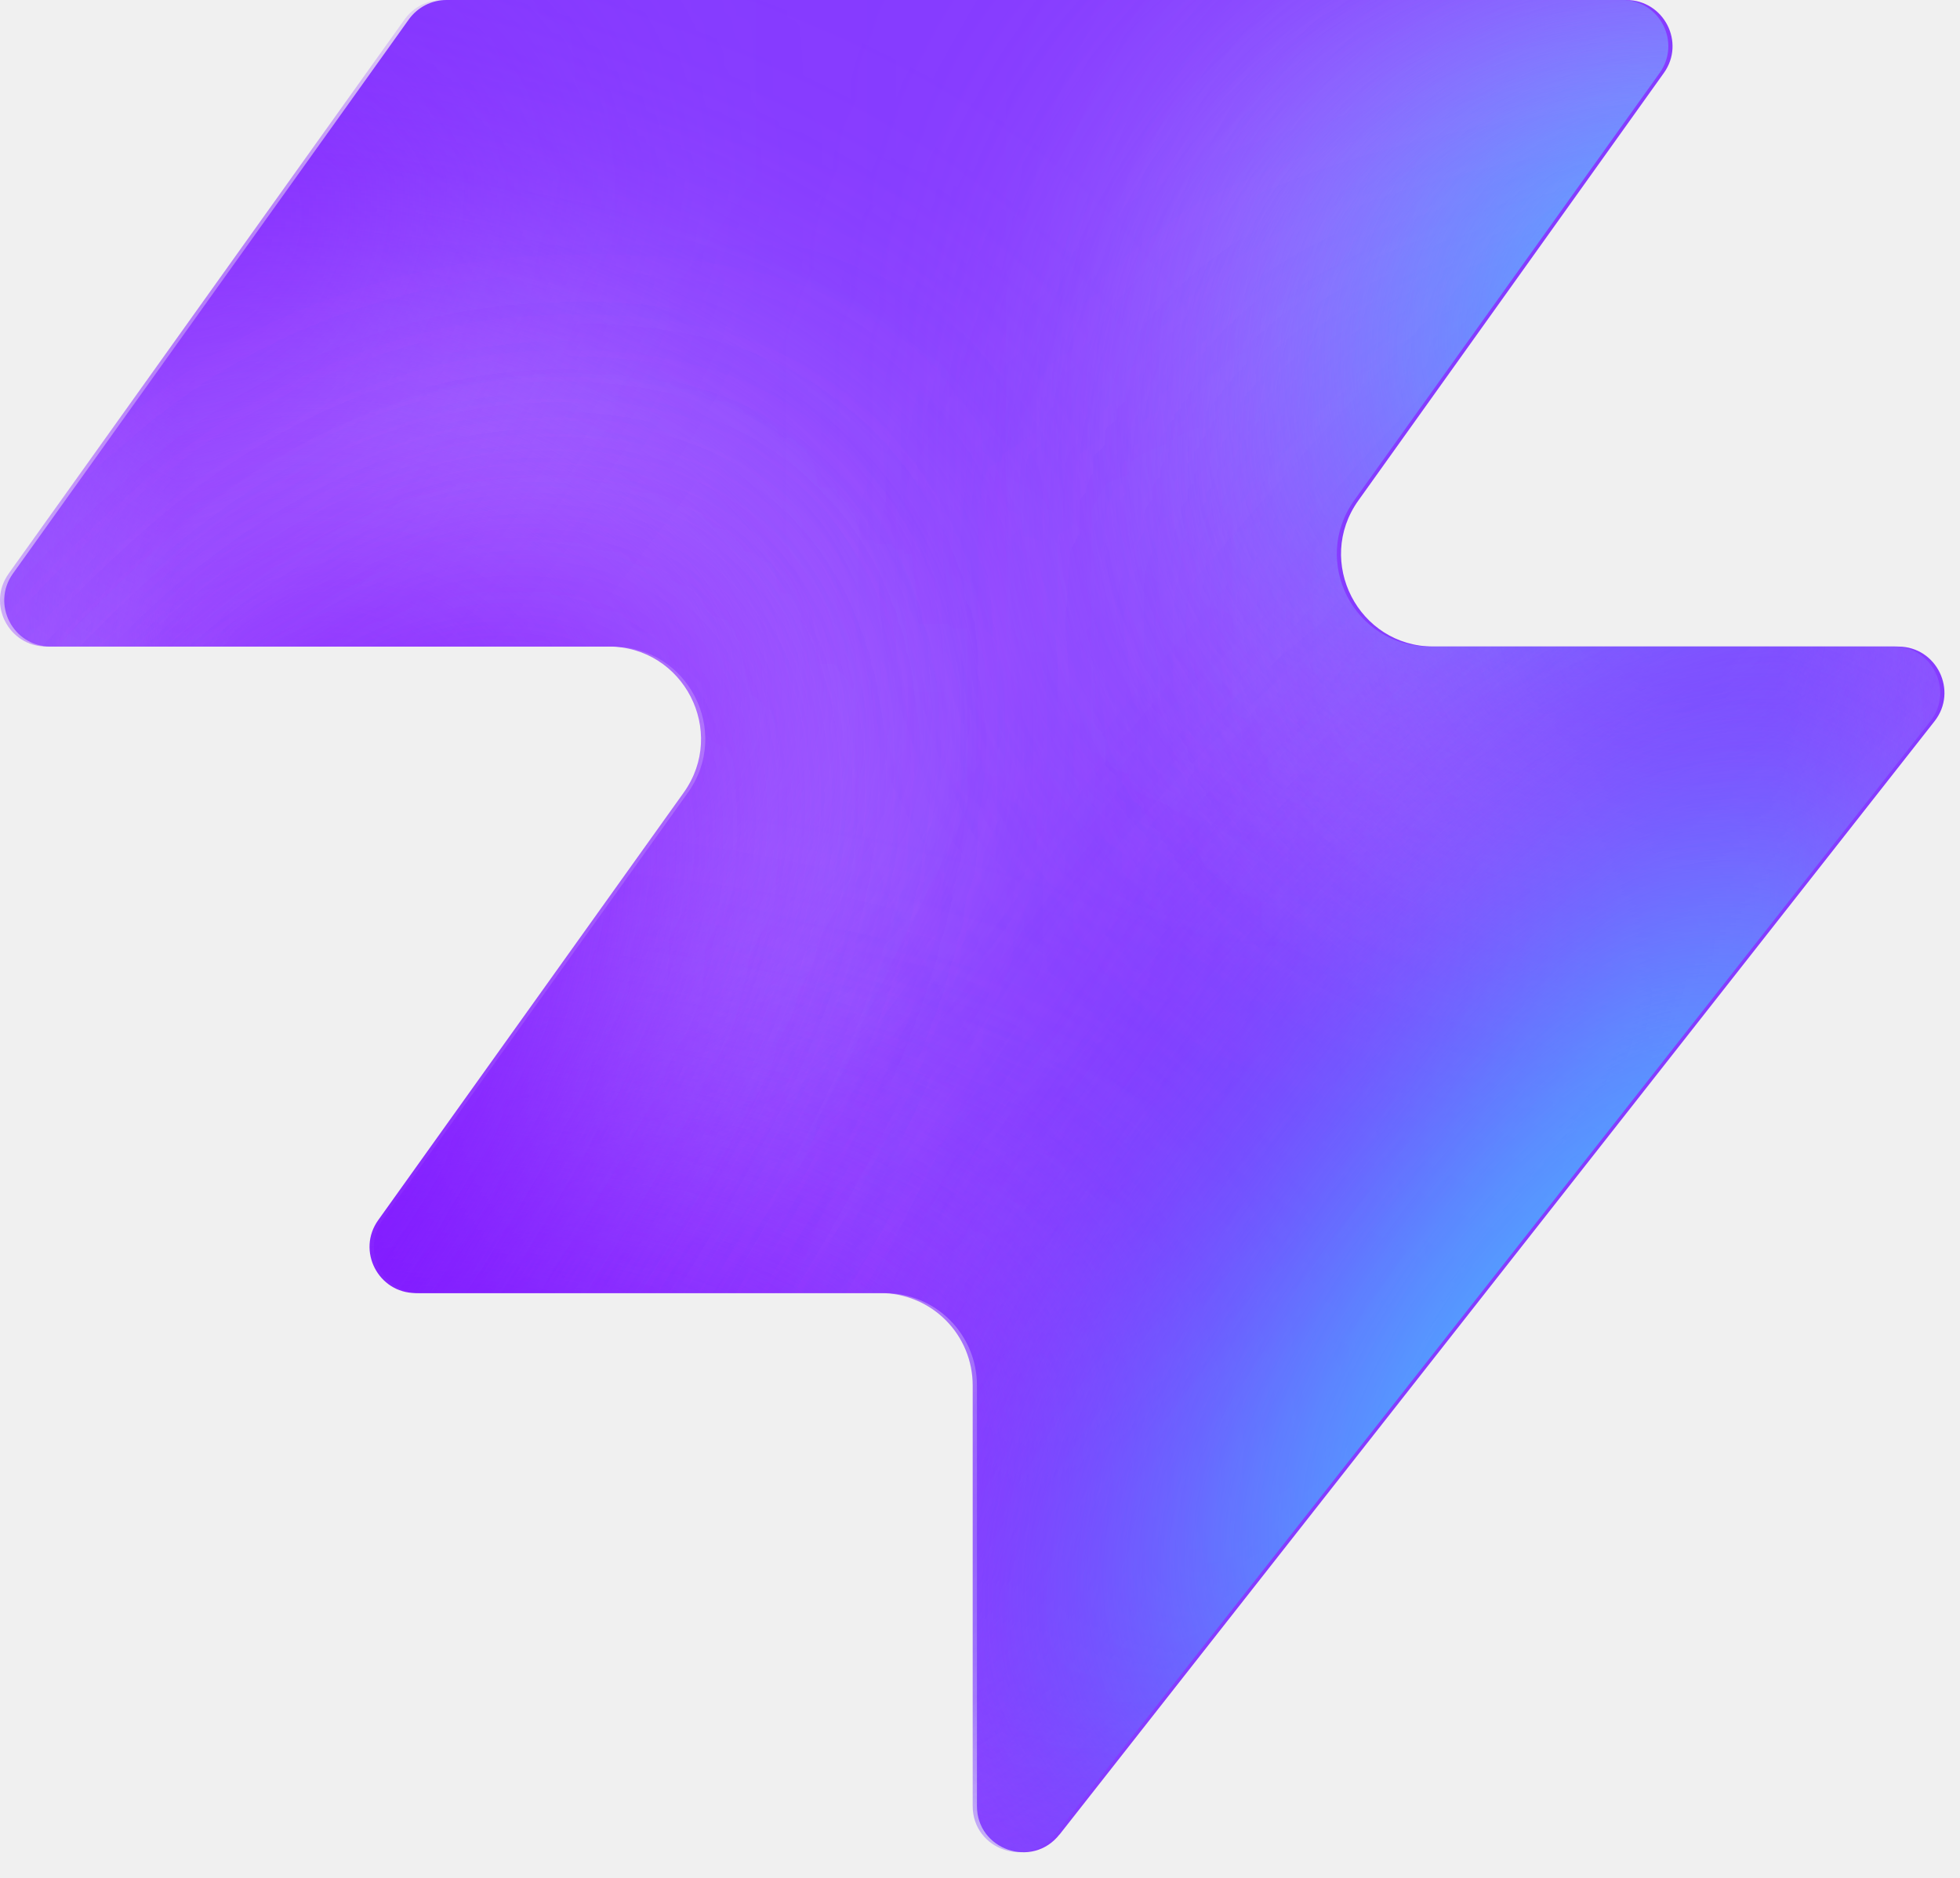
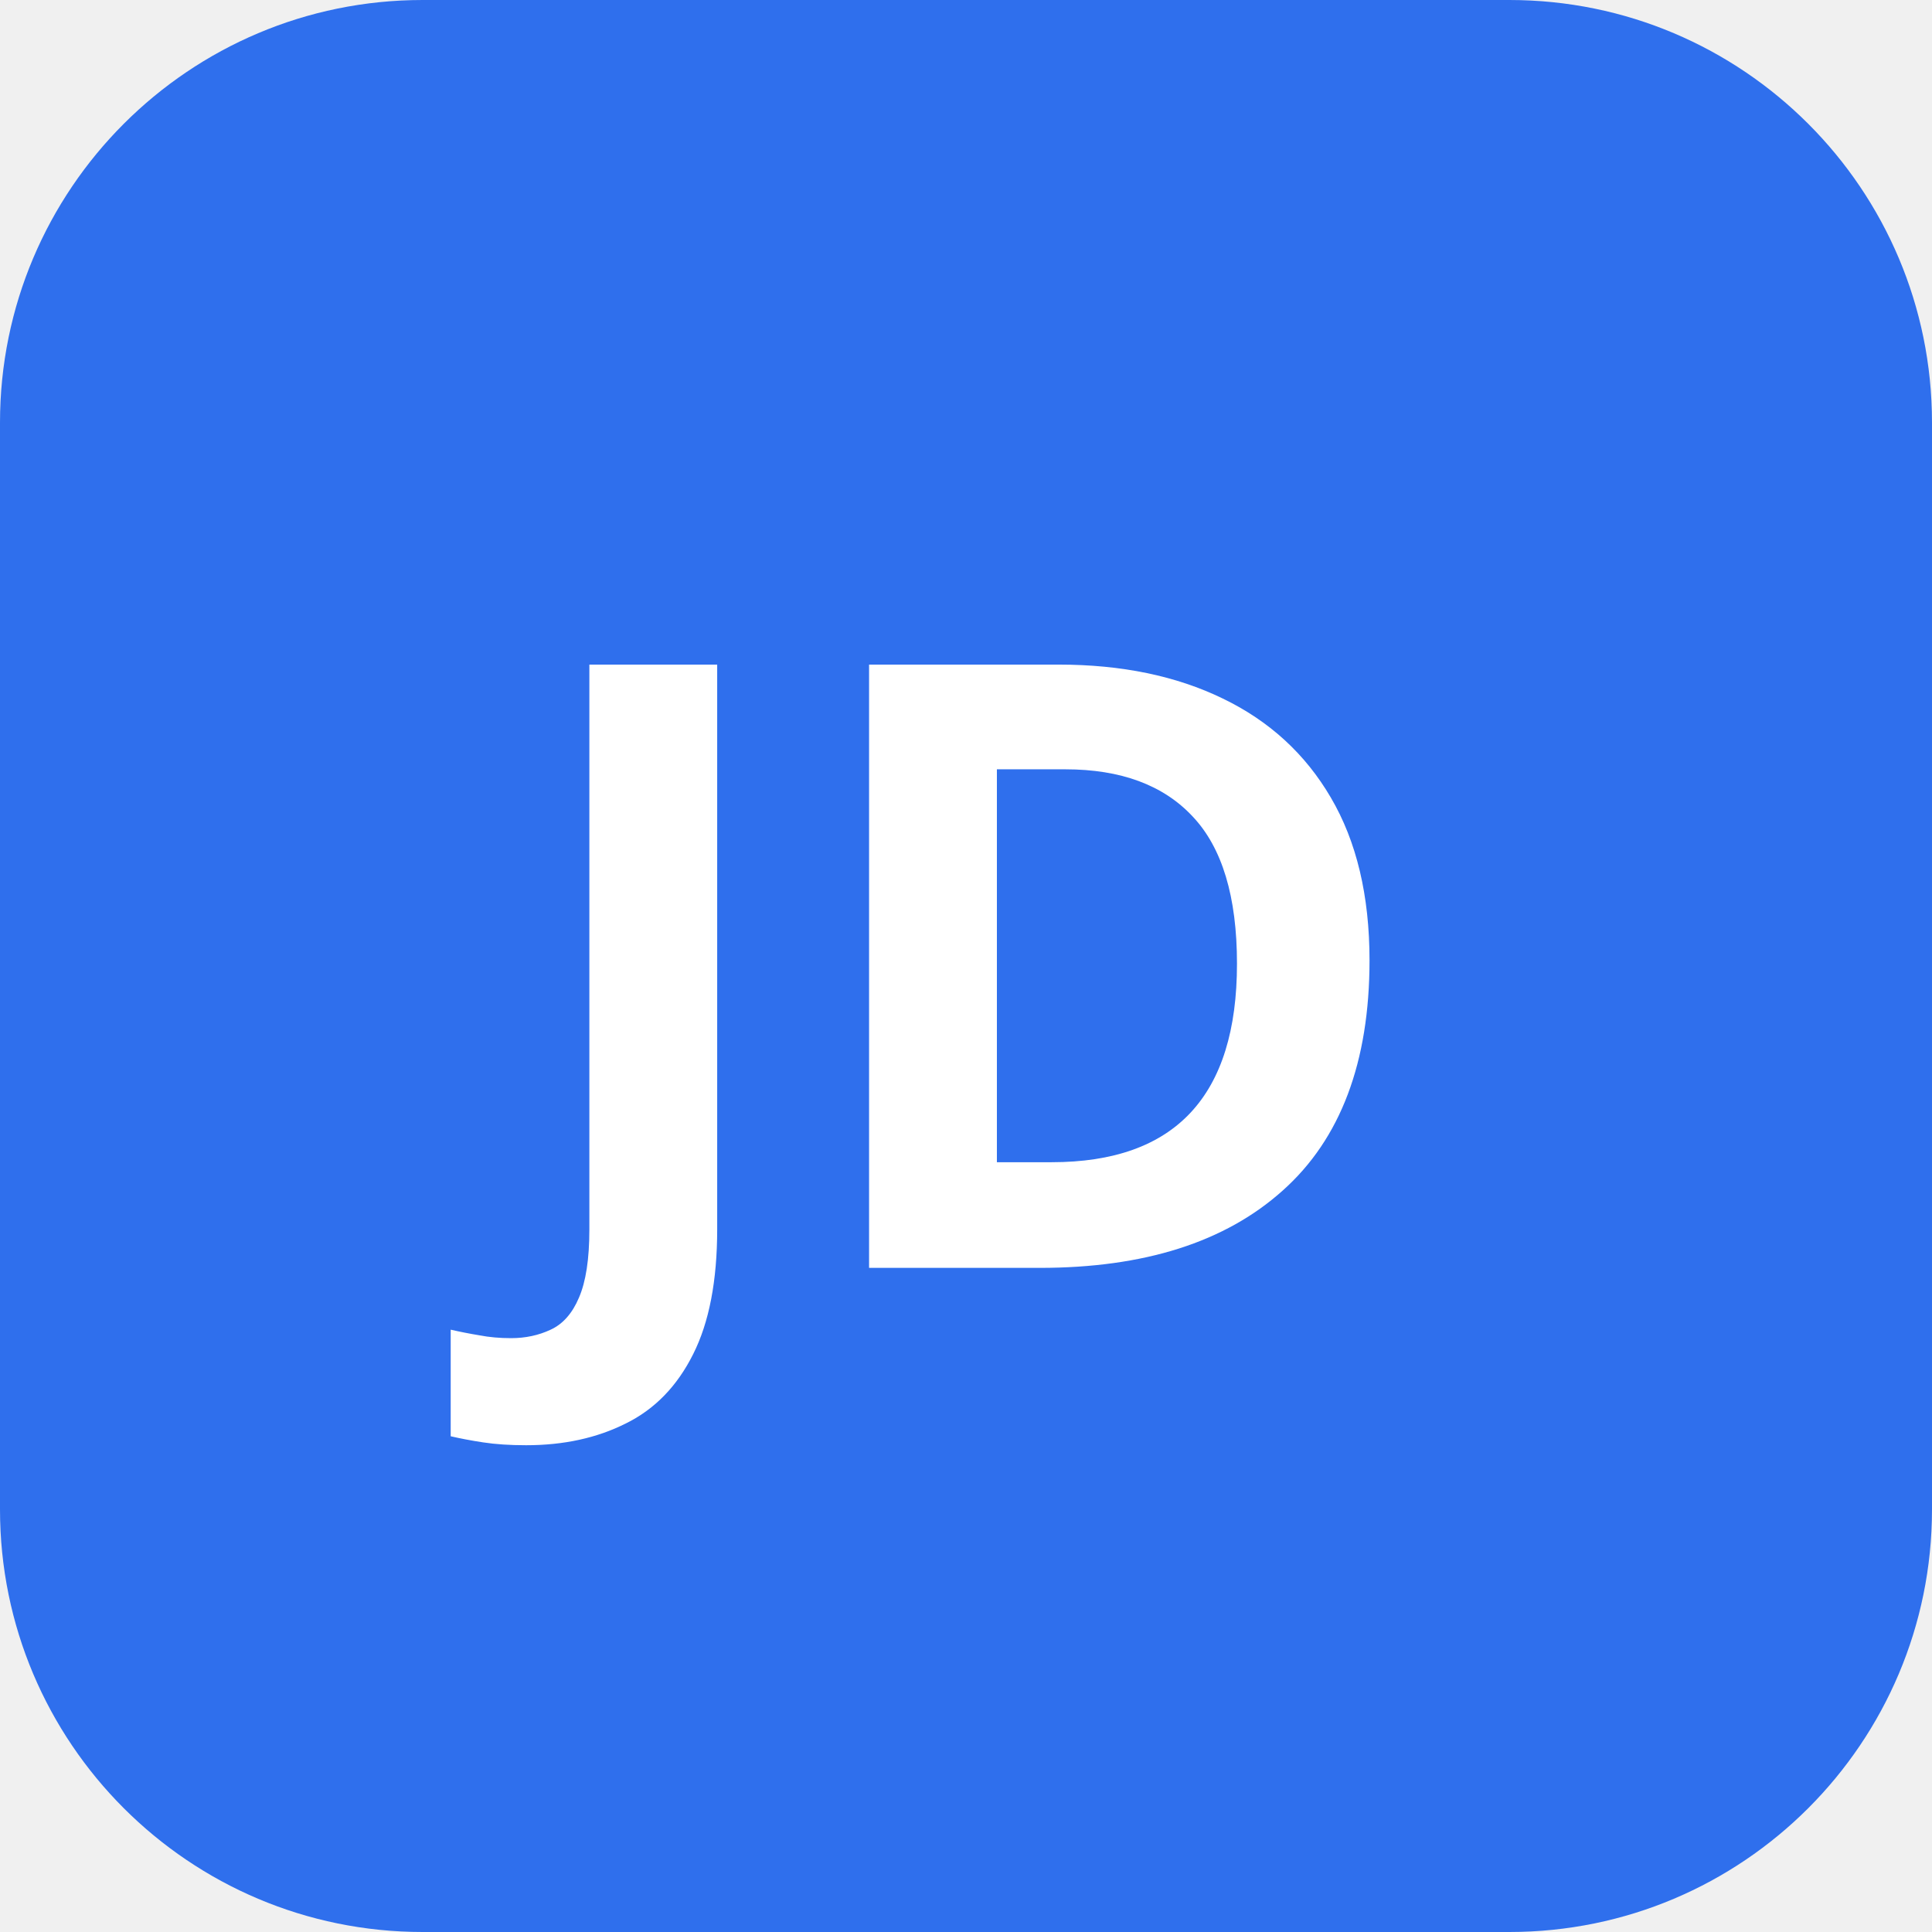
- <svg xmlns="http://www.w3.org/2000/svg" width="48" height="46" fill="none" viewBox="0 0 48 46">
-   <path fill="#863bff" d="M25.946 44.938c-.664.845-2.021.375-2.021-.698V33.937a2.26 2.26 0 0 0-2.262-2.262H10.287c-.92 0-1.456-1.04-.92-1.788l7.48-10.471c1.07-1.497 0-3.578-1.842-3.578H1.237c-.92 0-1.456-1.04-.92-1.788L10.013.474c.214-.297.556-.474.92-.474h28.894c.92 0 1.456 1.04.92 1.788l-7.48 10.471c-1.07 1.498 0 3.579 1.842 3.579h11.377c.943 0 1.473 1.088.89 1.83L25.947 44.94z" style="fill:#863bff;fill:color(display-p3 .525 .23 1);fill-opacity:1" />
-   <mask id="a" width="48" height="46" x="0" y="0" maskUnits="userSpaceOnUse" style="mask-type:alpha">
-     <path fill="#000" d="M25.842 44.938c-.664.844-2.021.375-2.021-.698V33.937a2.26 2.26 0 0 0-2.262-2.262H10.183c-.92 0-1.456-1.04-.92-1.788l7.48-10.471c1.07-1.498 0-3.579-1.842-3.579H1.133c-.92 0-1.456-1.04-.92-1.787L9.91.473c.214-.297.556-.474.92-.474h28.894c.92 0 1.456 1.04.92 1.788l-7.48 10.471c-1.07 1.498 0 3.578 1.842 3.578h11.377c.943 0 1.473 1.088.89 1.832L25.843 44.94z" style="fill:#000;fill-opacity:1" />
-   </mask>
-   <g mask="url(#a)">
-     <g filter="url(#b)">
-       <ellipse cx="5.508" cy="14.704" fill="#ede6ff" rx="5.508" ry="14.704" style="fill:#ede6ff;fill:color(display-p3 .927 .903 1);fill-opacity:1" transform="matrix(.00324 1 1 -.00324 -4.47 31.516)" />
-     </g>
-     <g filter="url(#c)">
-       <ellipse cx="10.399" cy="29.851" fill="#ede6ff" rx="10.399" ry="29.851" style="fill:#ede6ff;fill:color(display-p3 .927 .903 1);fill-opacity:1" transform="matrix(.00324 1 1 -.00324 -39.328 7.883)" />
-     </g>
-     <g filter="url(#d)">
-       <ellipse cx="5.508" cy="30.487" fill="#7e14ff" rx="5.508" ry="30.487" style="fill:#7e14ff;fill:color(display-p3 .492 .077 1);fill-opacity:1" transform="rotate(89.814 -25.913 -14.639)scale(1 -1)" />
-     </g>
-     <g filter="url(#e)">
-       <ellipse cx="5.508" cy="30.599" fill="#7e14ff" rx="5.508" ry="30.599" style="fill:#7e14ff;fill:color(display-p3 .492 .077 1);fill-opacity:1" transform="rotate(89.814 -32.644 -3.334)scale(1 -1)" />
-     </g>
-     <g filter="url(#f)">
-       <ellipse cx="5.508" cy="30.599" fill="#7e14ff" rx="5.508" ry="30.599" style="fill:#7e14ff;fill:color(display-p3 .492 .077 1);fill-opacity:1" transform="matrix(.00324 1 1 -.00324 -34.34 30.47)" />
-     </g>
-     <g filter="url(#g)">
-       <ellipse cx="14.072" cy="22.078" fill="#ede6ff" rx="14.072" ry="22.078" style="fill:#ede6ff;fill:color(display-p3 .927 .903 1);fill-opacity:1" transform="rotate(93.35 24.506 48.493)scale(-1 1)" />
-     </g>
-     <g filter="url(#h)">
-       <ellipse cx="3.47" cy="21.501" fill="#7e14ff" rx="3.47" ry="21.501" style="fill:#7e14ff;fill:color(display-p3 .492 .077 1);fill-opacity:1" transform="rotate(89.009 28.708 47.59)scale(-1 1)" />
-     </g>
-     <g filter="url(#i)">
-       <ellipse cx="3.47" cy="21.501" fill="#7e14ff" rx="3.47" ry="21.501" style="fill:#7e14ff;fill:color(display-p3 .492 .077 1);fill-opacity:1" transform="rotate(89.009 28.708 47.59)scale(-1 1)" />
-     </g>
-     <g filter="url(#j)">
-       <ellipse cx=".387" cy="8.972" fill="#7e14ff" rx="4.407" ry="29.108" style="fill:#7e14ff;fill:color(display-p3 .492 .077 1);fill-opacity:1" transform="rotate(39.51 .387 8.972)" />
-     </g>
-     <g filter="url(#k)">
-       <ellipse cx="47.523" cy="-6.092" fill="#7e14ff" rx="4.407" ry="29.108" style="fill:#7e14ff;fill:color(display-p3 .492 .077 1);fill-opacity:1" transform="rotate(37.892 47.523 -6.092)" />
-     </g>
-     <g filter="url(#l)">
-       <ellipse cx="41.412" cy="6.333" fill="#47bfff" rx="5.971" ry="9.665" style="fill:#47bfff;fill:color(display-p3 .28 .748 1);fill-opacity:1" transform="rotate(37.892 41.412 6.333)" />
-     </g>
-     <g filter="url(#m)">
-       <ellipse cx="-1.879" cy="38.332" fill="#7e14ff" rx="4.407" ry="29.108" style="fill:#7e14ff;fill:color(display-p3 .492 .077 1);fill-opacity:1" transform="rotate(37.892 -1.88 38.332)" />
-     </g>
-     <g filter="url(#n)">
-       <ellipse cx="-1.879" cy="38.332" fill="#7e14ff" rx="4.407" ry="29.108" style="fill:#7e14ff;fill:color(display-p3 .492 .077 1);fill-opacity:1" transform="rotate(37.892 -1.88 38.332)" />
-     </g>
-     <g filter="url(#o)">
-       <ellipse cx="35.651" cy="29.907" fill="#7e14ff" rx="4.407" ry="29.108" style="fill:#7e14ff;fill:color(display-p3 .492 .077 1);fill-opacity:1" transform="rotate(37.892 35.651 29.907)" />
-     </g>
-     <g filter="url(#p)">
-       <ellipse cx="38.418" cy="32.4" fill="#47bfff" rx="5.971" ry="15.297" style="fill:#47bfff;fill:color(display-p3 .28 .748 1);fill-opacity:1" transform="rotate(37.892 38.418 32.4)" />
-     </g>
-   </g>
-   <defs>
-     <filter id="b" width="60.045" height="41.654" x="-19.77" y="16.149" color-interpolation-filters="sRGB" filterUnits="userSpaceOnUse">
-       <feFlood flood-opacity="0" result="BackgroundImageFix" />
-       <feBlend in="SourceGraphic" in2="BackgroundImageFix" result="shape" />
-       <feGaussianBlur result="effect1_foregroundBlur_2002_17158" stdDeviation="7.659" />
-     </filter>
-     <filter id="c" width="90.34" height="51.437" x="-54.613" y="-7.533" color-interpolation-filters="sRGB" filterUnits="userSpaceOnUse">
-       <feFlood flood-opacity="0" result="BackgroundImageFix" />
-       <feBlend in="SourceGraphic" in2="BackgroundImageFix" result="shape" />
-       <feGaussianBlur result="effect1_foregroundBlur_2002_17158" stdDeviation="7.659" />
-     </filter>
-     <filter id="d" width="79.355" height="29.4" x="-49.64" y="2.03" color-interpolation-filters="sRGB" filterUnits="userSpaceOnUse">
-       <feFlood flood-opacity="0" result="BackgroundImageFix" />
-       <feBlend in="SourceGraphic" in2="BackgroundImageFix" result="shape" />
-       <feGaussianBlur result="effect1_foregroundBlur_2002_17158" stdDeviation="4.596" />
-     </filter>
-     <filter id="e" width="79.579" height="29.4" x="-45.045" y="20.029" color-interpolation-filters="sRGB" filterUnits="userSpaceOnUse">
-       <feFlood flood-opacity="0" result="BackgroundImageFix" />
-       <feBlend in="SourceGraphic" in2="BackgroundImageFix" result="shape" />
-       <feGaussianBlur result="effect1_foregroundBlur_2002_17158" stdDeviation="4.596" />
-     </filter>
-     <filter id="f" width="79.579" height="29.4" x="-43.513" y="21.178" color-interpolation-filters="sRGB" filterUnits="userSpaceOnUse">
-       <feFlood flood-opacity="0" result="BackgroundImageFix" />
-       <feBlend in="SourceGraphic" in2="BackgroundImageFix" result="shape" />
-       <feGaussianBlur result="effect1_foregroundBlur_2002_17158" stdDeviation="4.596" />
-     </filter>
-     <filter id="g" width="74.749" height="58.852" x="15.756" y="-17.901" color-interpolation-filters="sRGB" filterUnits="userSpaceOnUse">
-       <feFlood flood-opacity="0" result="BackgroundImageFix" />
-       <feBlend in="SourceGraphic" in2="BackgroundImageFix" result="shape" />
-       <feGaussianBlur result="effect1_foregroundBlur_2002_17158" stdDeviation="7.659" />
-     </filter>
-     <filter id="h" width="61.377" height="25.362" x="23.548" y="2.284" color-interpolation-filters="sRGB" filterUnits="userSpaceOnUse">
-       <feFlood flood-opacity="0" result="BackgroundImageFix" />
-       <feBlend in="SourceGraphic" in2="BackgroundImageFix" result="shape" />
-       <feGaussianBlur result="effect1_foregroundBlur_2002_17158" stdDeviation="4.596" />
-     </filter>
-     <filter id="i" width="61.377" height="25.362" x="23.548" y="2.284" color-interpolation-filters="sRGB" filterUnits="userSpaceOnUse">
-       <feFlood flood-opacity="0" result="BackgroundImageFix" />
-       <feBlend in="SourceGraphic" in2="BackgroundImageFix" result="shape" />
-       <feGaussianBlur result="effect1_foregroundBlur_2002_17158" stdDeviation="4.596" />
-     </filter>
-     <filter id="j" width="56.045" height="63.649" x="-27.636" y="-22.853" color-interpolation-filters="sRGB" filterUnits="userSpaceOnUse">
-       <feFlood flood-opacity="0" result="BackgroundImageFix" />
-       <feBlend in="SourceGraphic" in2="BackgroundImageFix" result="shape" />
-       <feGaussianBlur result="effect1_foregroundBlur_2002_17158" stdDeviation="4.596" />
-     </filter>
-     <filter id="k" width="54.814" height="64.646" x="20.116" y="-38.415" color-interpolation-filters="sRGB" filterUnits="userSpaceOnUse">
-       <feFlood flood-opacity="0" result="BackgroundImageFix" />
-       <feBlend in="SourceGraphic" in2="BackgroundImageFix" result="shape" />
-       <feGaussianBlur result="effect1_foregroundBlur_2002_17158" stdDeviation="4.596" />
-     </filter>
-     <filter id="l" width="33.541" height="35.313" x="24.641" y="-11.323" color-interpolation-filters="sRGB" filterUnits="userSpaceOnUse">
-       <feFlood flood-opacity="0" result="BackgroundImageFix" />
-       <feBlend in="SourceGraphic" in2="BackgroundImageFix" result="shape" />
-       <feGaussianBlur result="effect1_foregroundBlur_2002_17158" stdDeviation="4.596" />
-     </filter>
-     <filter id="m" width="54.814" height="64.646" x="-29.286" y="6.009" color-interpolation-filters="sRGB" filterUnits="userSpaceOnUse">
-       <feFlood flood-opacity="0" result="BackgroundImageFix" />
-       <feBlend in="SourceGraphic" in2="BackgroundImageFix" result="shape" />
-       <feGaussianBlur result="effect1_foregroundBlur_2002_17158" stdDeviation="4.596" />
-     </filter>
-     <filter id="n" width="54.814" height="64.646" x="-29.286" y="6.009" color-interpolation-filters="sRGB" filterUnits="userSpaceOnUse">
-       <feFlood flood-opacity="0" result="BackgroundImageFix" />
-       <feBlend in="SourceGraphic" in2="BackgroundImageFix" result="shape" />
-       <feGaussianBlur result="effect1_foregroundBlur_2002_17158" stdDeviation="4.596" />
-     </filter>
-     <filter id="o" width="54.814" height="64.646" x="8.244" y="-2.416" color-interpolation-filters="sRGB" filterUnits="userSpaceOnUse">
-       <feFlood flood-opacity="0" result="BackgroundImageFix" />
-       <feBlend in="SourceGraphic" in2="BackgroundImageFix" result="shape" />
-       <feGaussianBlur result="effect1_foregroundBlur_2002_17158" stdDeviation="4.596" />
-     </filter>
-     <filter id="p" width="39.409" height="43.623" x="18.713" y="10.588" color-interpolation-filters="sRGB" filterUnits="userSpaceOnUse">
-       <feFlood flood-opacity="0" result="BackgroundImageFix" />
-       <feBlend in="SourceGraphic" in2="BackgroundImageFix" result="shape" />
-       <feGaussianBlur result="effect1_foregroundBlur_2002_17158" stdDeviation="4.596" />
-     </filter>
-   </defs>
+ <svg xmlns="http://www.w3.org/2000/svg" viewBox="0 0 64 64">
+   <rect width="64" height="64" rx="14" fill="#2f6fed" />
+   <text x="32" y="42" font-family="system-ui, sans-serif" font-size="28" font-weight="700" fill="#ffffff" text-anchor="middle">JD</text>
</svg>
